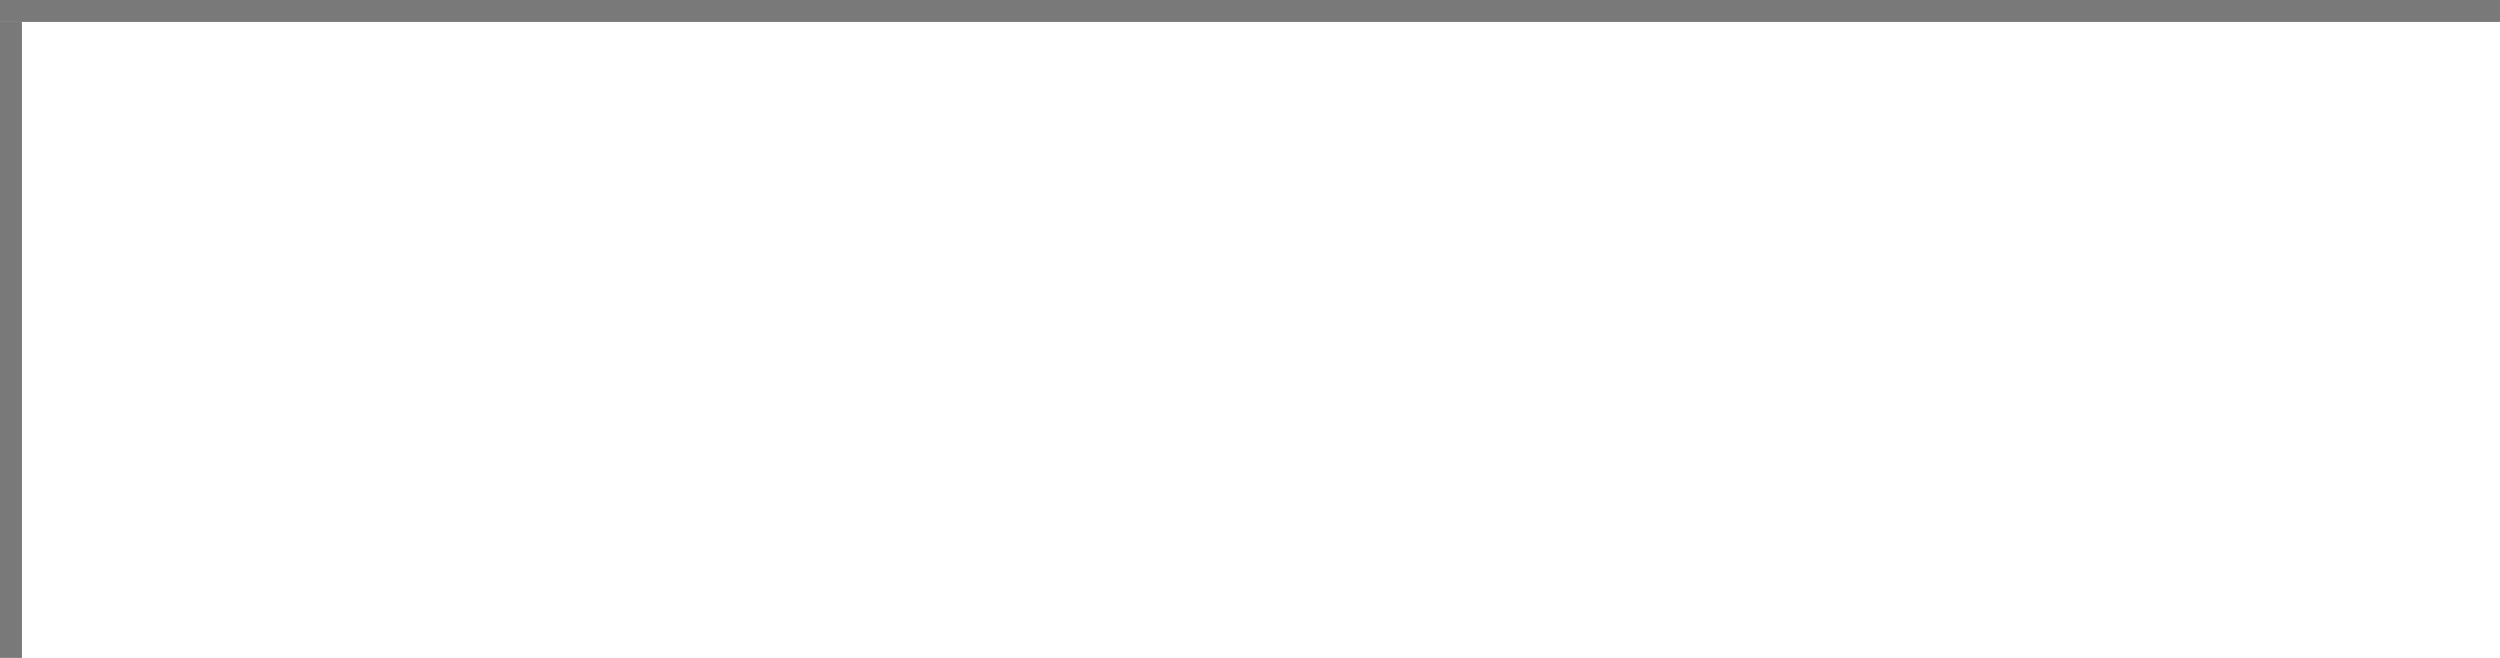
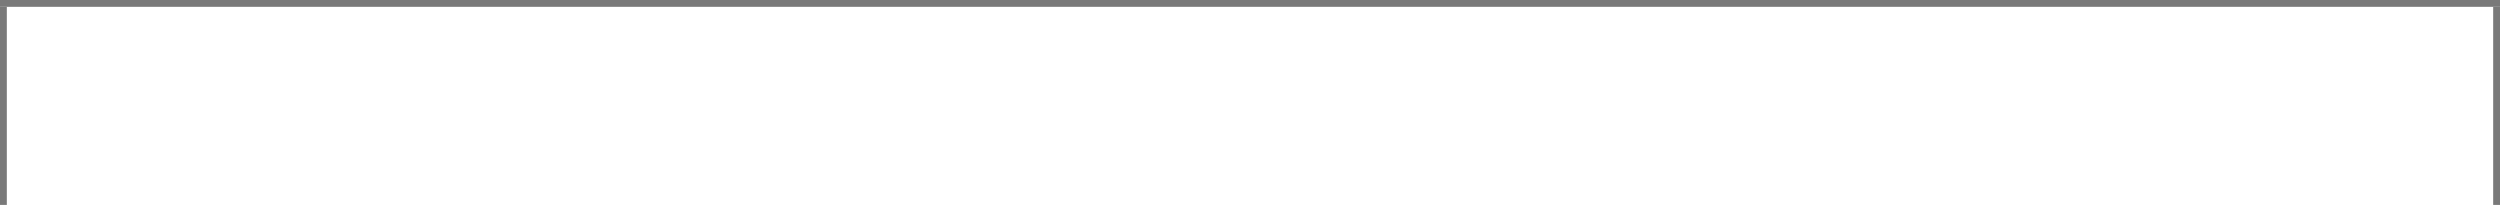
- <svg xmlns="http://www.w3.org/2000/svg" version="1.1" width="114px" height="30px" viewBox="0 30 114 30">
-   <path d="M 1 1  L 114 1  L 114 30  L 1 30  L 1 1  Z " fill-rule="nonzero" fill="rgba(255, 255, 255, 1)" stroke="none" transform="matrix(1 0 0 1 0 30 )" class="fill" />
-   <path d="M 0.5 1  L 0.5 30  " stroke-width="1" stroke-dasharray="0" stroke="rgba(121, 121, 121, 1)" fill="none" transform="matrix(1 0 0 1 0 30 )" class="stroke" />
-   <path d="M 0 0.5  L 114 0.5  " stroke-width="1" stroke-dasharray="0" stroke="rgba(121, 121, 121, 1)" fill="none" transform="matrix(1 0 0 1 0 30 )" class="stroke" />
+ <svg xmlns="http://www.w3.org/2000/svg" version="1.1" width="366px" height="30px" viewBox="114 30 366 30">
+   <path d="M 1 1  L 365 1  L 365 30  L 1 30  L 1 1  Z " fill-rule="nonzero" fill="rgba(255, 255, 255, 1)" stroke="none" transform="matrix(1 0 0 1 114 30 )" class="fill" />
+   <path d="M 0.5 1  L 0.5 30  " stroke-width="1" stroke-dasharray="0" stroke="rgba(121, 121, 121, 1)" fill="none" transform="matrix(1 0 0 1 114 30 )" class="stroke" />
+   <path d="M 0 0.5  L 366 0.5  " stroke-width="1" stroke-dasharray="0" stroke="rgba(121, 121, 121, 1)" fill="none" transform="matrix(1 0 0 1 114 30 )" class="stroke" />
+   <path d="M 365.5 1  L 365.5 30  " stroke-width="1" stroke-dasharray="0" stroke="rgba(121, 121, 121, 1)" fill="none" transform="matrix(1 0 0 1 114 30 )" class="stroke" />
</svg>
